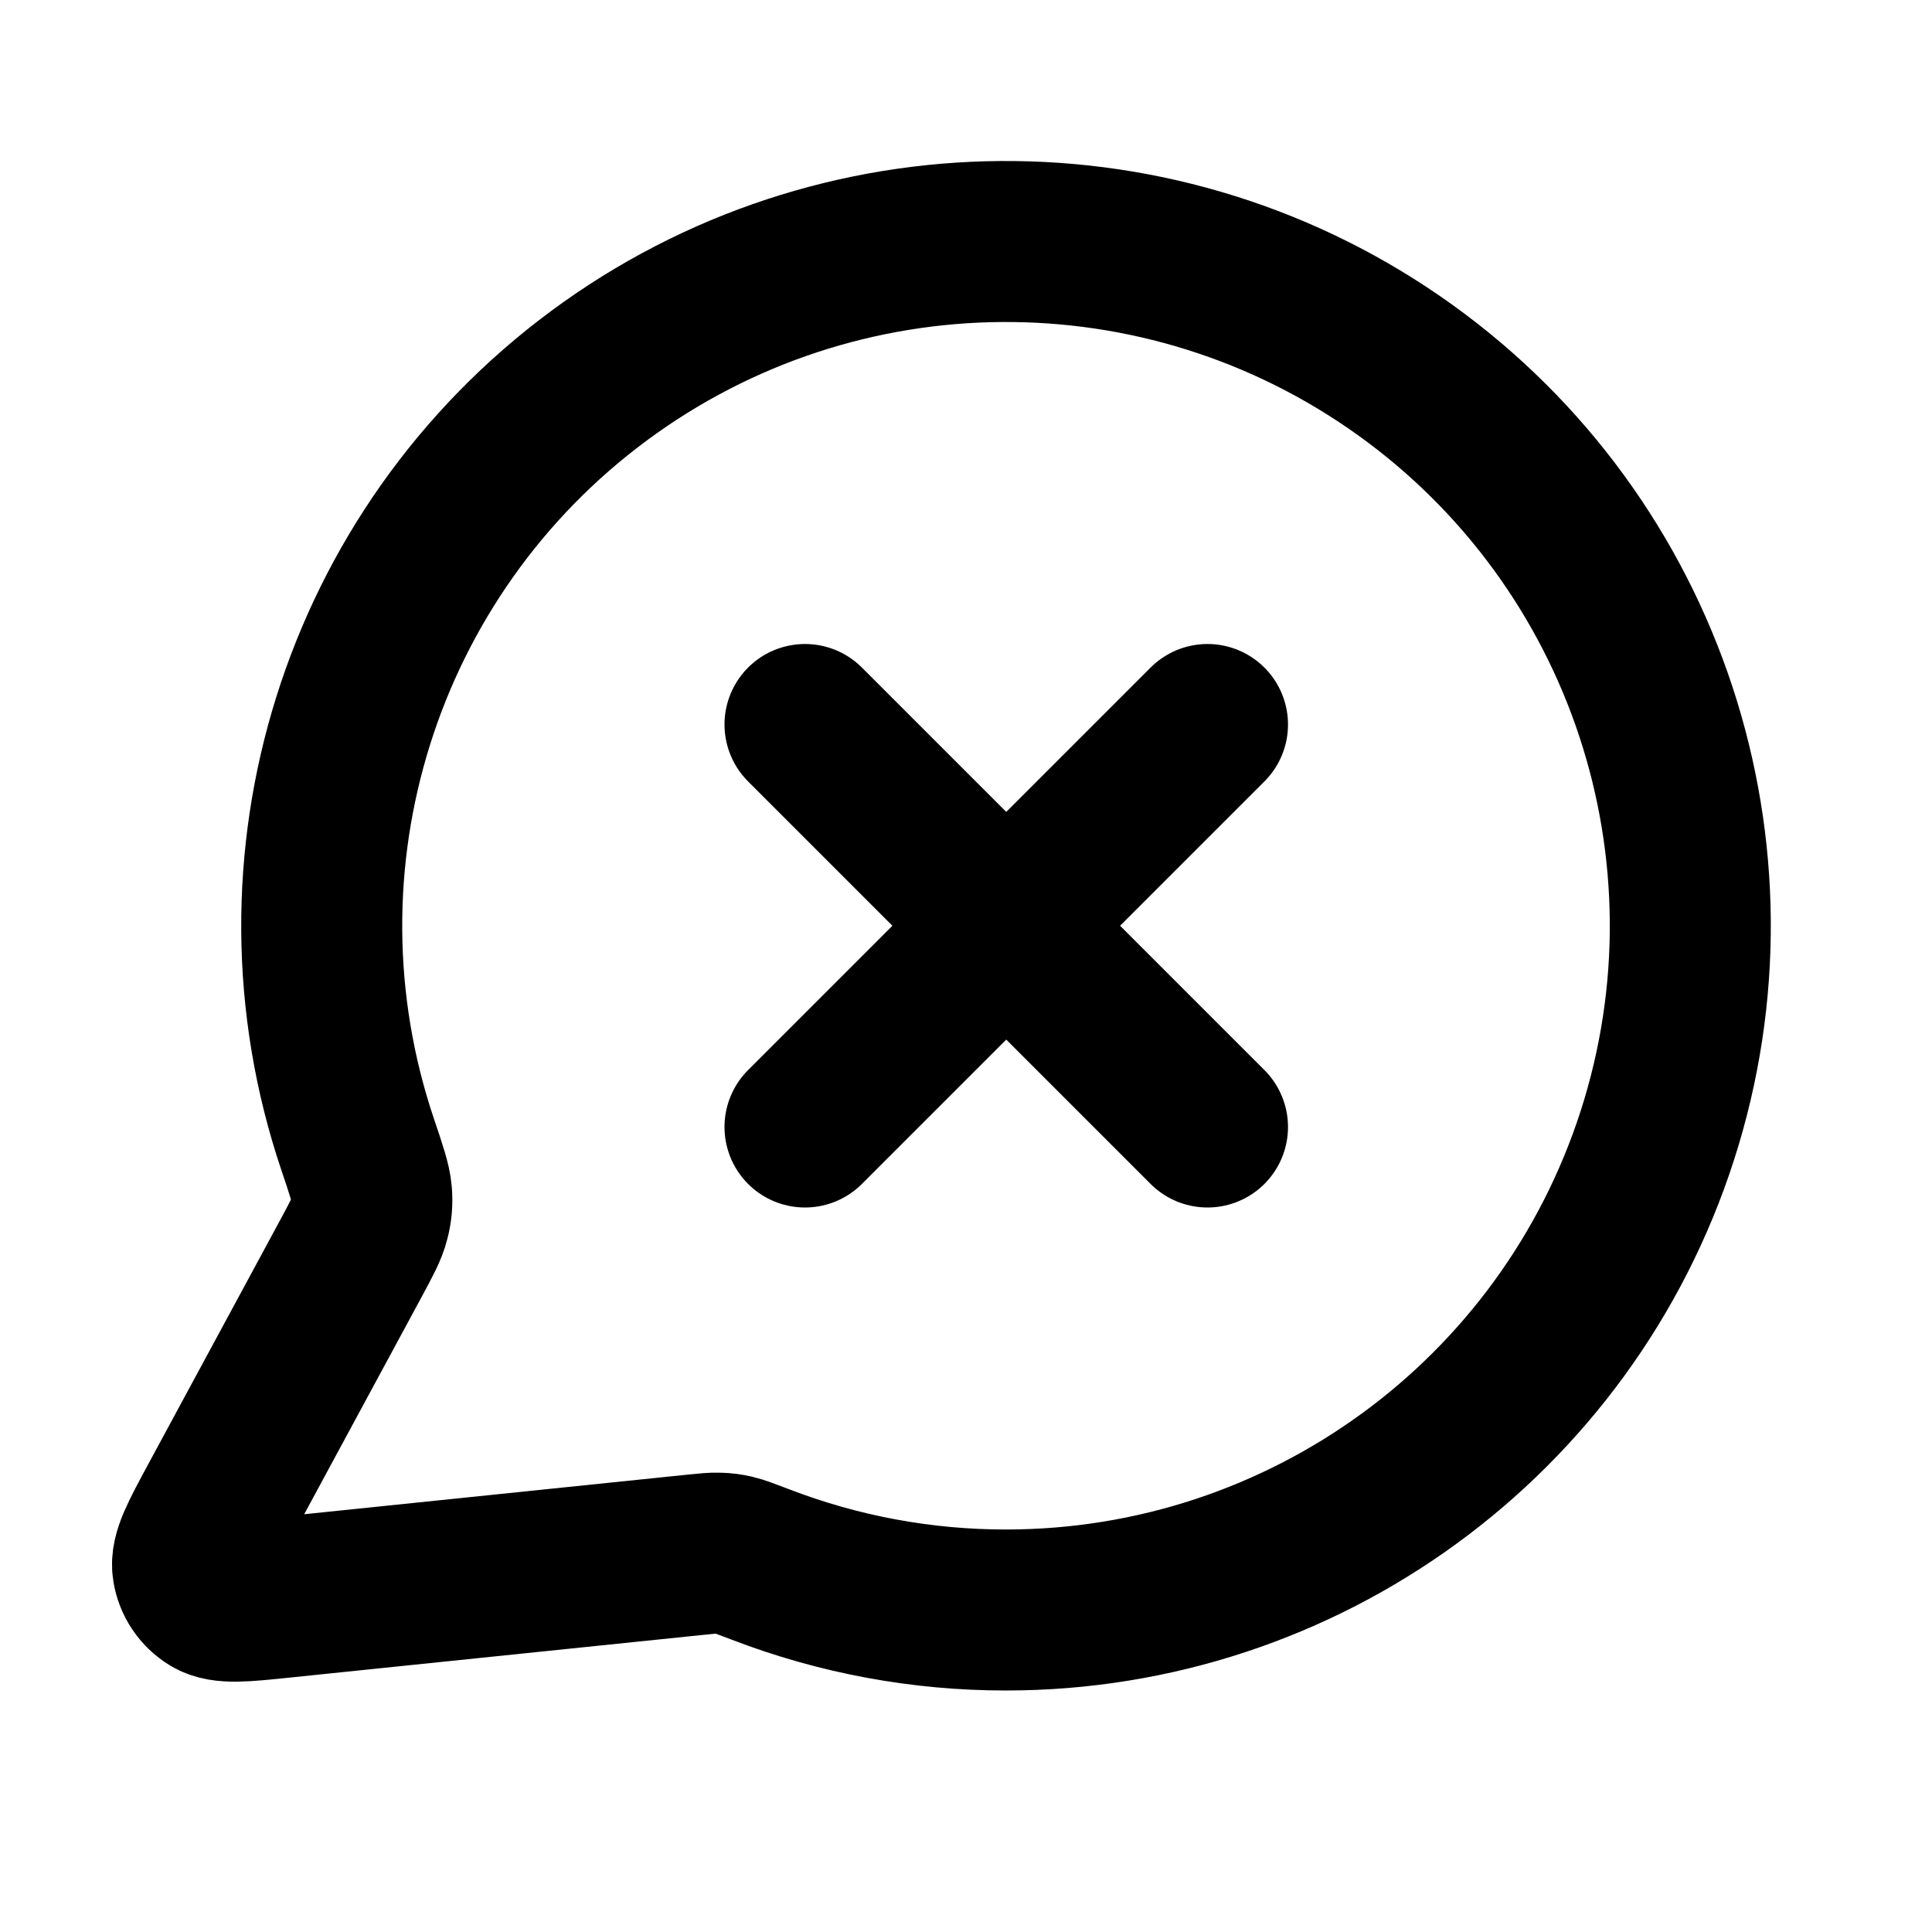
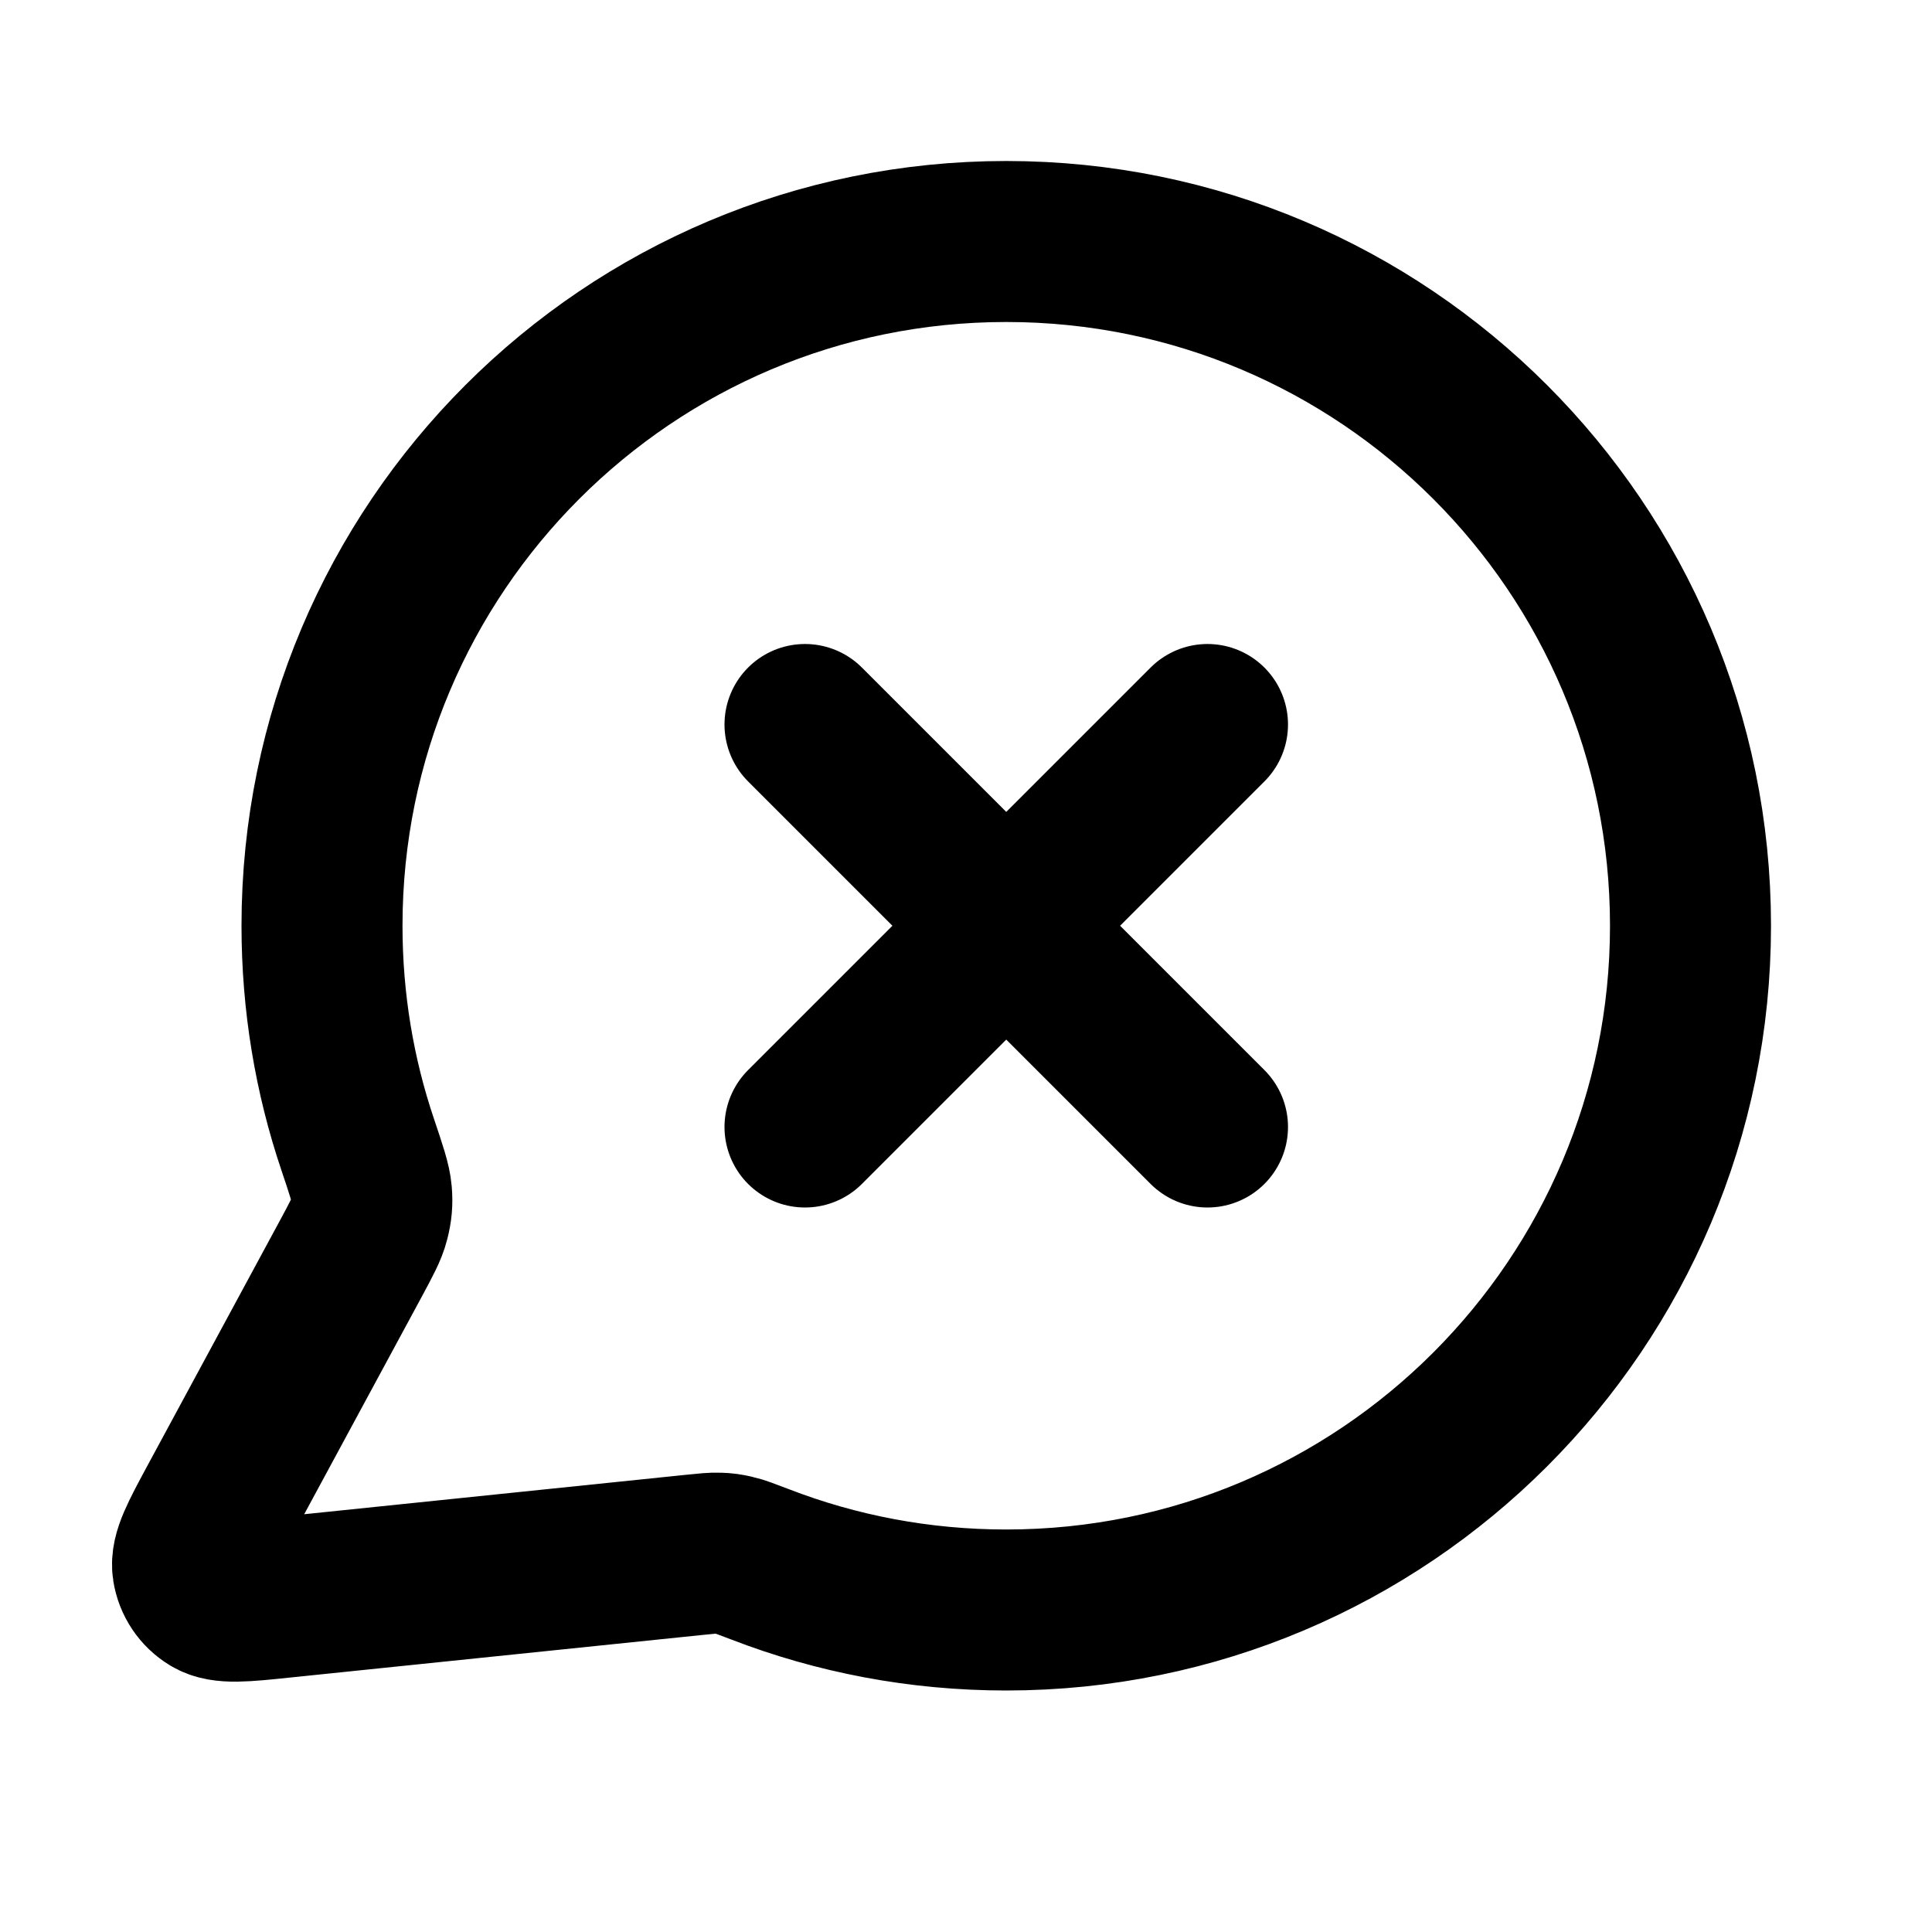
- <svg xmlns="http://www.w3.org/2000/svg" width="24" height="24" fill="none" viewBox="0 0 24 24">
-   <path stroke="#000" stroke-linecap="round" stroke-linejoin="round" stroke-width="2" d="m10 9 5 5m0-5-5 5m2.5 6a8.5 8.5 0 1 0-8.057-5.783c.108.32.162.481.172.604a.899.899 0 0 1-.028.326c-.03.12-.098.245-.232.494l-1.636 3.027c-.233.432-.35.648-.324.815a.5.5 0 0 0 .234.35c.144.087.388.062.876.011l5.121-.529c.155-.016.233-.024.303-.021.07.002.12.009.187.024.069.016.155.05.329.116A8.478 8.478 0 0 0 12.5 20Z" />
+ <svg xmlns="http://www.w3.org/2000/svg" width="24" height="24" viewBox="0 0 24 24" fill="none">
+   <g id="message-x-circle">
+     <path id="Icon" d="M10 9L15 14M15 9L10 14M12.5 20C17.194 20 21 16.194 21 11.5C21 6.806 17.194 3 12.5 3C7.805 3 4 6.806 4 11.5C4 12.45 4.155 13.364 4.443 14.217C4.551 14.538 4.605 14.698 4.615 14.821C4.625 14.943 4.617 15.029 4.587 15.147C4.557 15.267 4.489 15.392 4.355 15.641L2.719 18.668C2.486 19.1 2.369 19.316 2.395 19.483C2.418 19.628 2.503 19.756 2.629 19.832C2.773 19.92 3.017 19.895 3.505 19.844L8.626 19.315C8.781 19.299 8.859 19.291 8.929 19.294C8.999 19.296 9.048 19.303 9.116 19.319C9.185 19.334 9.271 19.368 9.445 19.434C10.393 19.8 11.423 20 12.5 20Z" stroke="black" stroke-width="2" stroke-linecap="round" stroke-linejoin="round" />
+   </g>
</svg>
